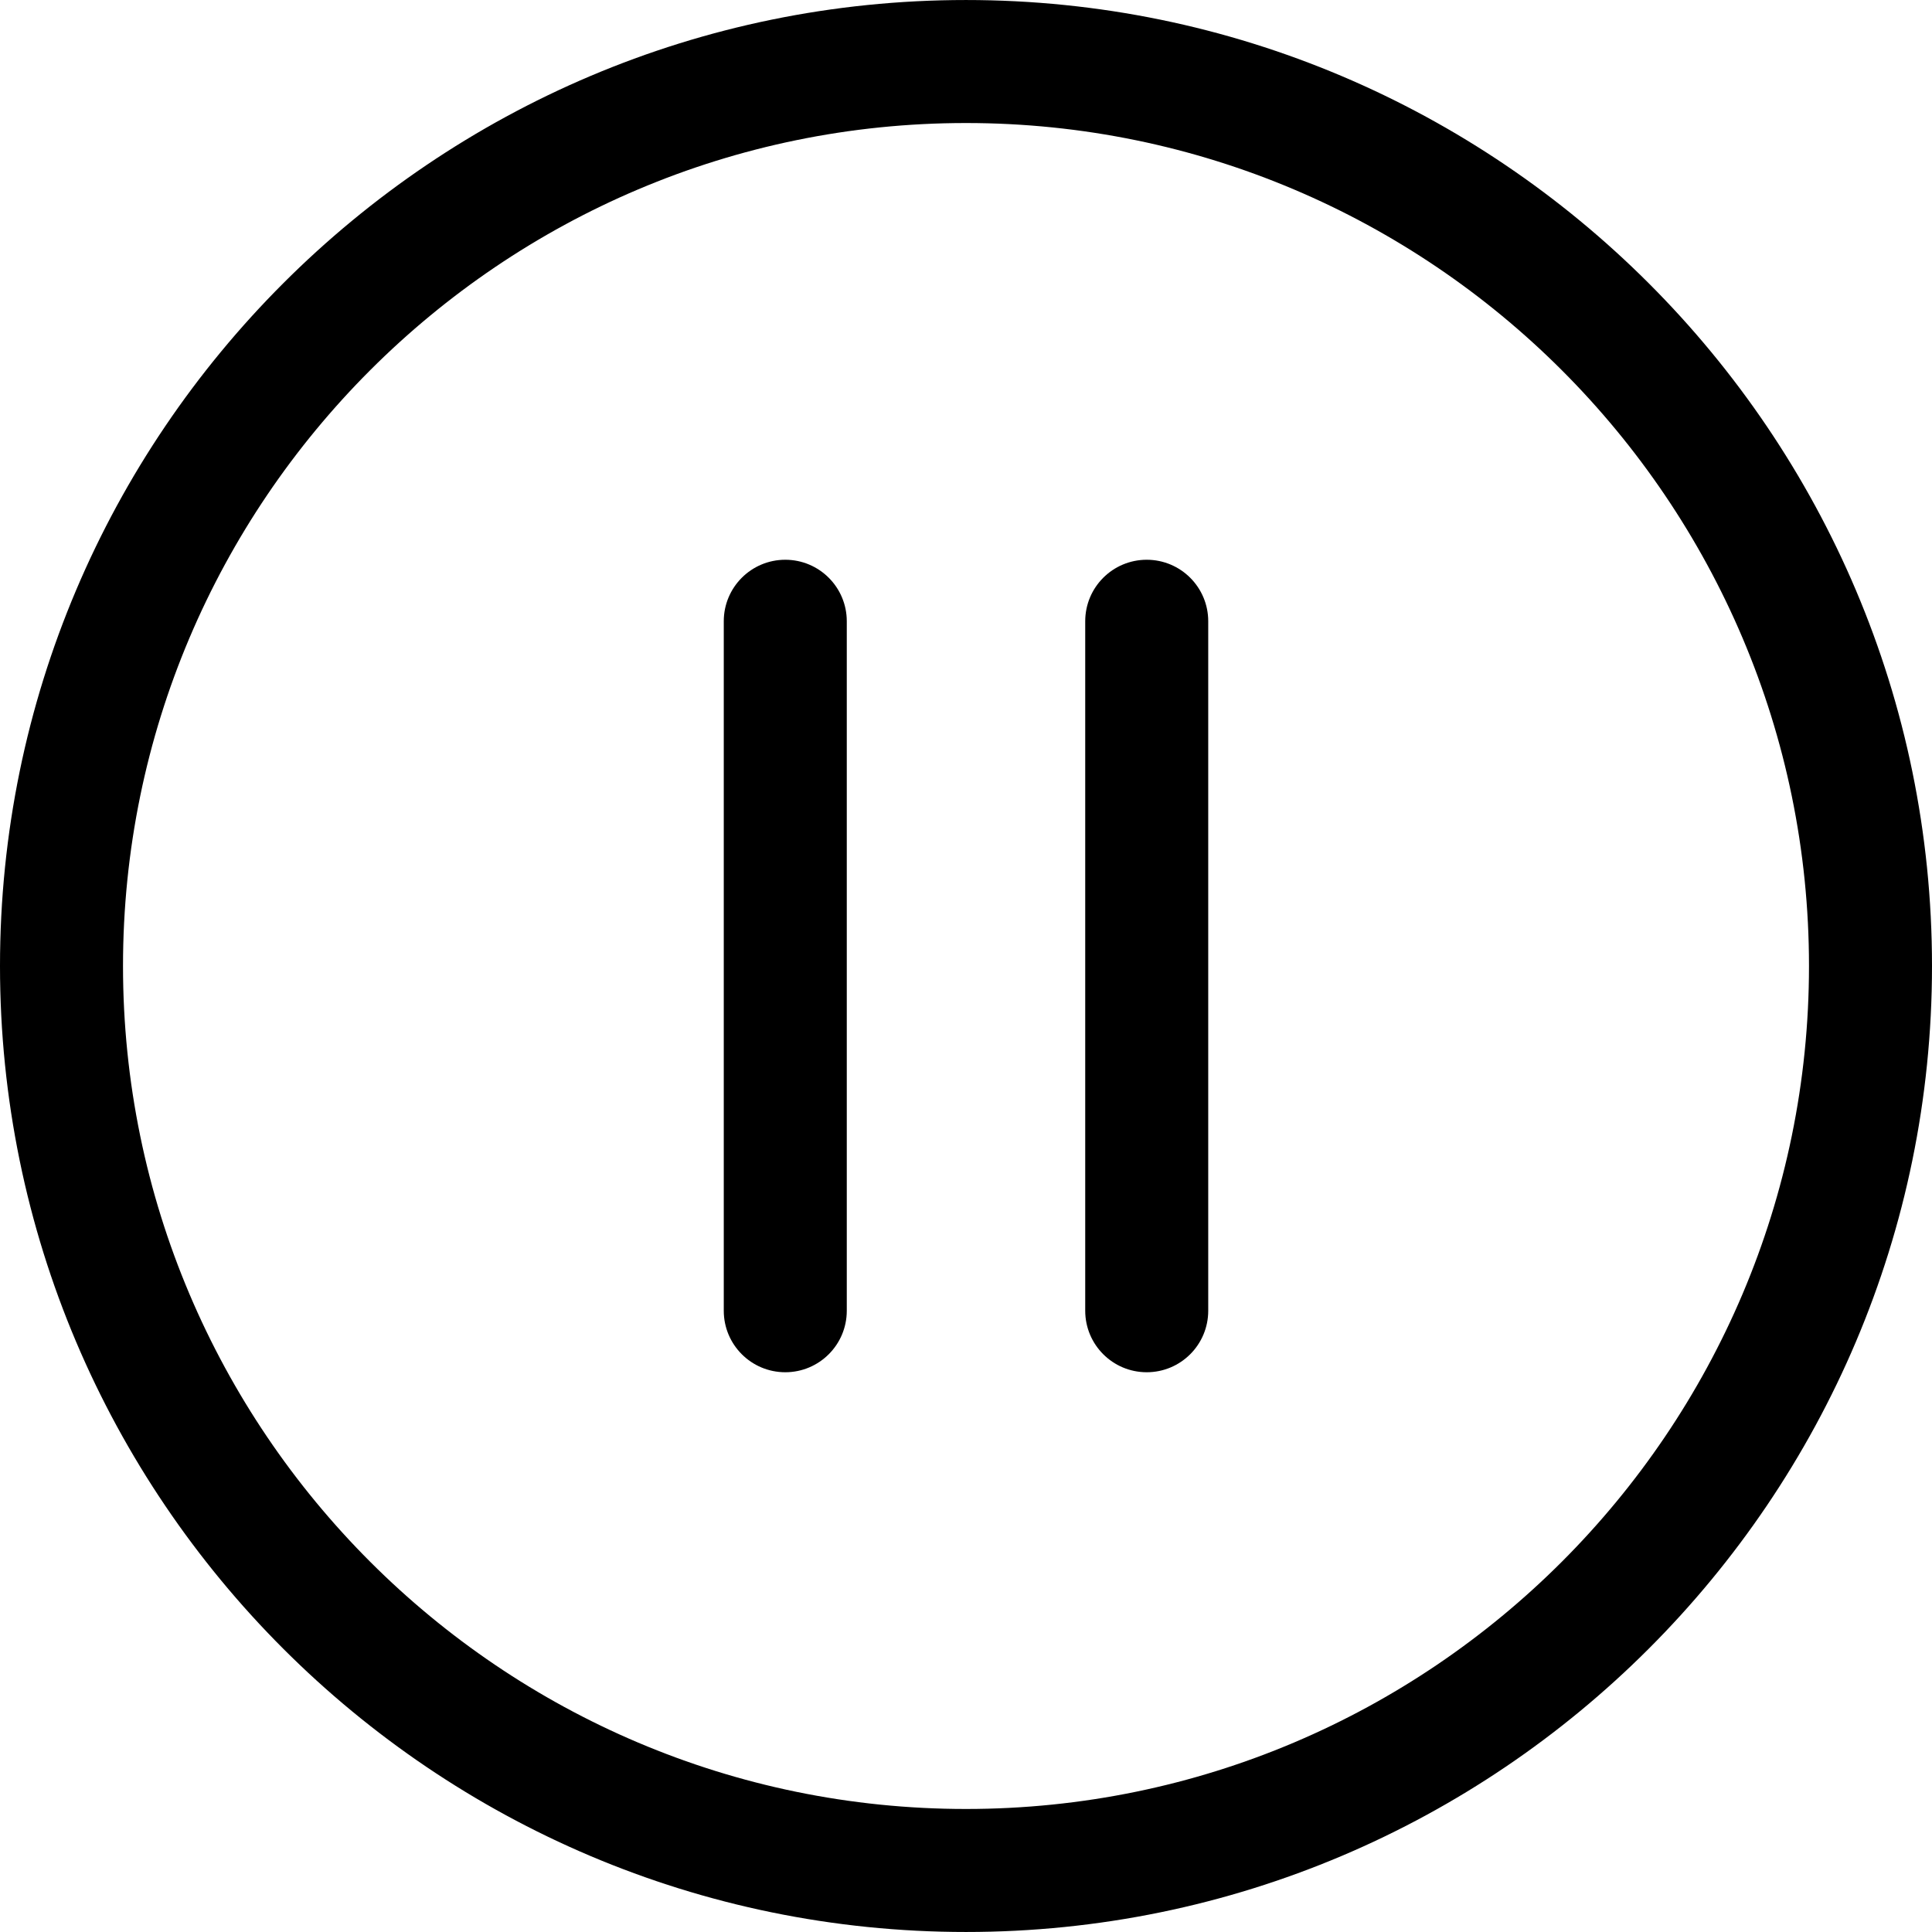
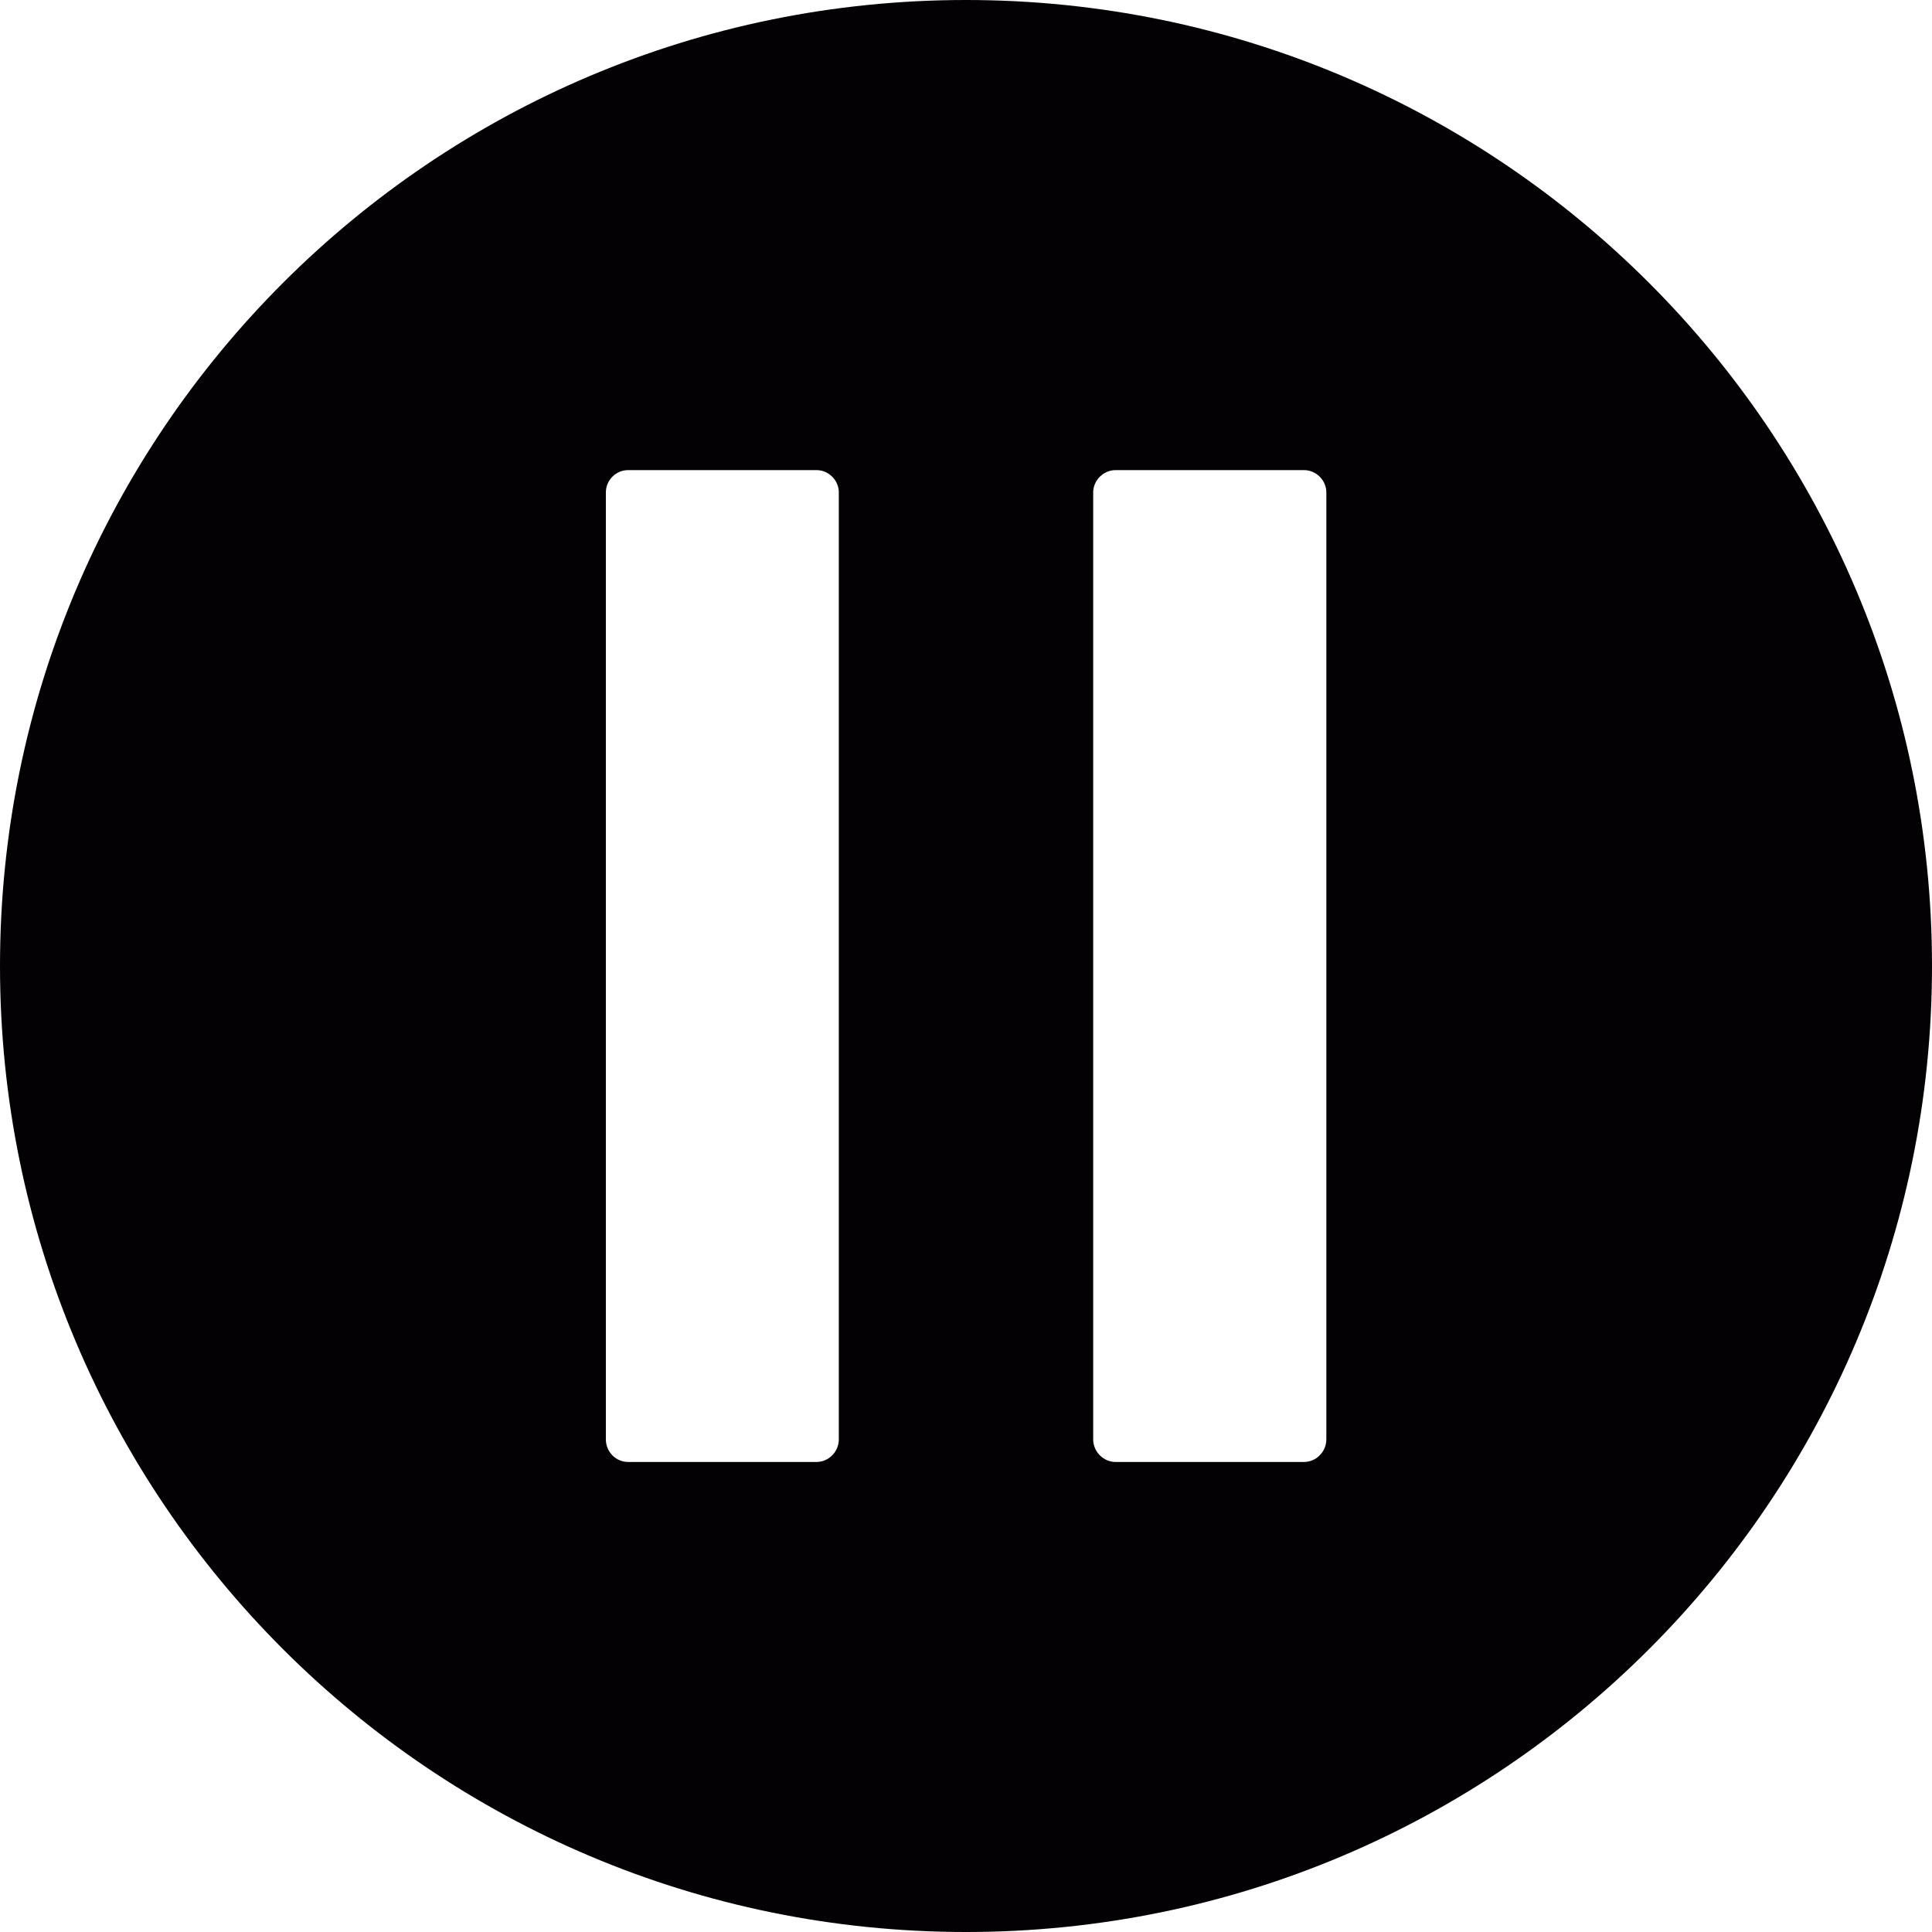
- <svg xmlns="http://www.w3.org/2000/svg" version="1.1" id="Capa_1" x="0px" y="0px" viewBox="0 0 235.592 235.592" style="enable-background:new 0 0 235.592 235.592;" xml:space="preserve">
+ <svg xmlns="http://www.w3.org/2000/svg" version="1.1" id="Capa_1" x="0px" y="0px" viewBox="0 0 27.494 27.494" style="enable-background:new 0 0 27.494 27.494;" xml:space="preserve">
  <g>
-     <path d="M117.795,0.002C52.843,0.002,0,52.844,0,117.795C0,182.747,52.843,235.59,117.795,235.59   c64.953,0,117.797-52.843,117.797-117.795C235.592,52.844,182.748,0.002,117.795,0.002z M117.795,220.59   C61.113,220.59,15,174.477,15,117.795C15,61.114,61.113,15.002,117.795,15.002c56.683,0,102.797,46.112,102.797,102.793   C220.592,174.477,174.477,220.59,117.795,220.59z" />
-     <path d="M139.834,68.258c-4.143,0-7.5,3.357-7.5,7.5v84.076c0,4.143,3.357,7.5,7.5,7.5s7.5-3.357,7.5-7.5V75.758   C147.334,71.615,143.977,68.258,139.834,68.258z" />
-     <path d="M95.758,68.258c-4.143,0-7.5,3.357-7.5,7.5v84.076c0,4.143,3.357,7.5,7.5,7.5s7.5-3.357,7.5-7.5V75.758   C103.258,71.615,99.9,68.258,95.758,68.258z" />
+     <g id="c137_pause">
+       <path style="fill:#030104;" d="M13.747,0C6.155,0,0,6.154,0,13.747c0,7.594,6.155,13.747,13.747,13.747    c7.593,0,13.747-6.153,13.747-13.747C27.494,6.154,21.34,0,13.747,0z M11.937,20.483c0,0.177-0.144,0.322-0.318,0.322h-2.68    c-0.177,0-0.317-0.146-0.317-0.322V7.007c0-0.172,0.141-0.317,0.317-0.317h2.68c0.175,0,0.318,0.146,0.318,0.317V20.483z     M18.875,20.483c0,0.177-0.145,0.322-0.318,0.322h-2.681c-0.174,0-0.319-0.146-0.319-0.322V7.007c0-0.172,0.146-0.317,0.319-0.317    h2.681c0.174,0,0.318,0.146,0.318,0.317V20.483z" />
+     </g>
  </g>
  <g>
</g>
  <g>
</g>
  <g>
</g>
  <g>
</g>
  <g>
</g>
  <g>
</g>
  <g>
</g>
  <g>
</g>
  <g>
</g>
  <g>
</g>
  <g>
</g>
  <g>
</g>
  <g>
</g>
  <g>
</g>
  <g>
</g>
</svg>
